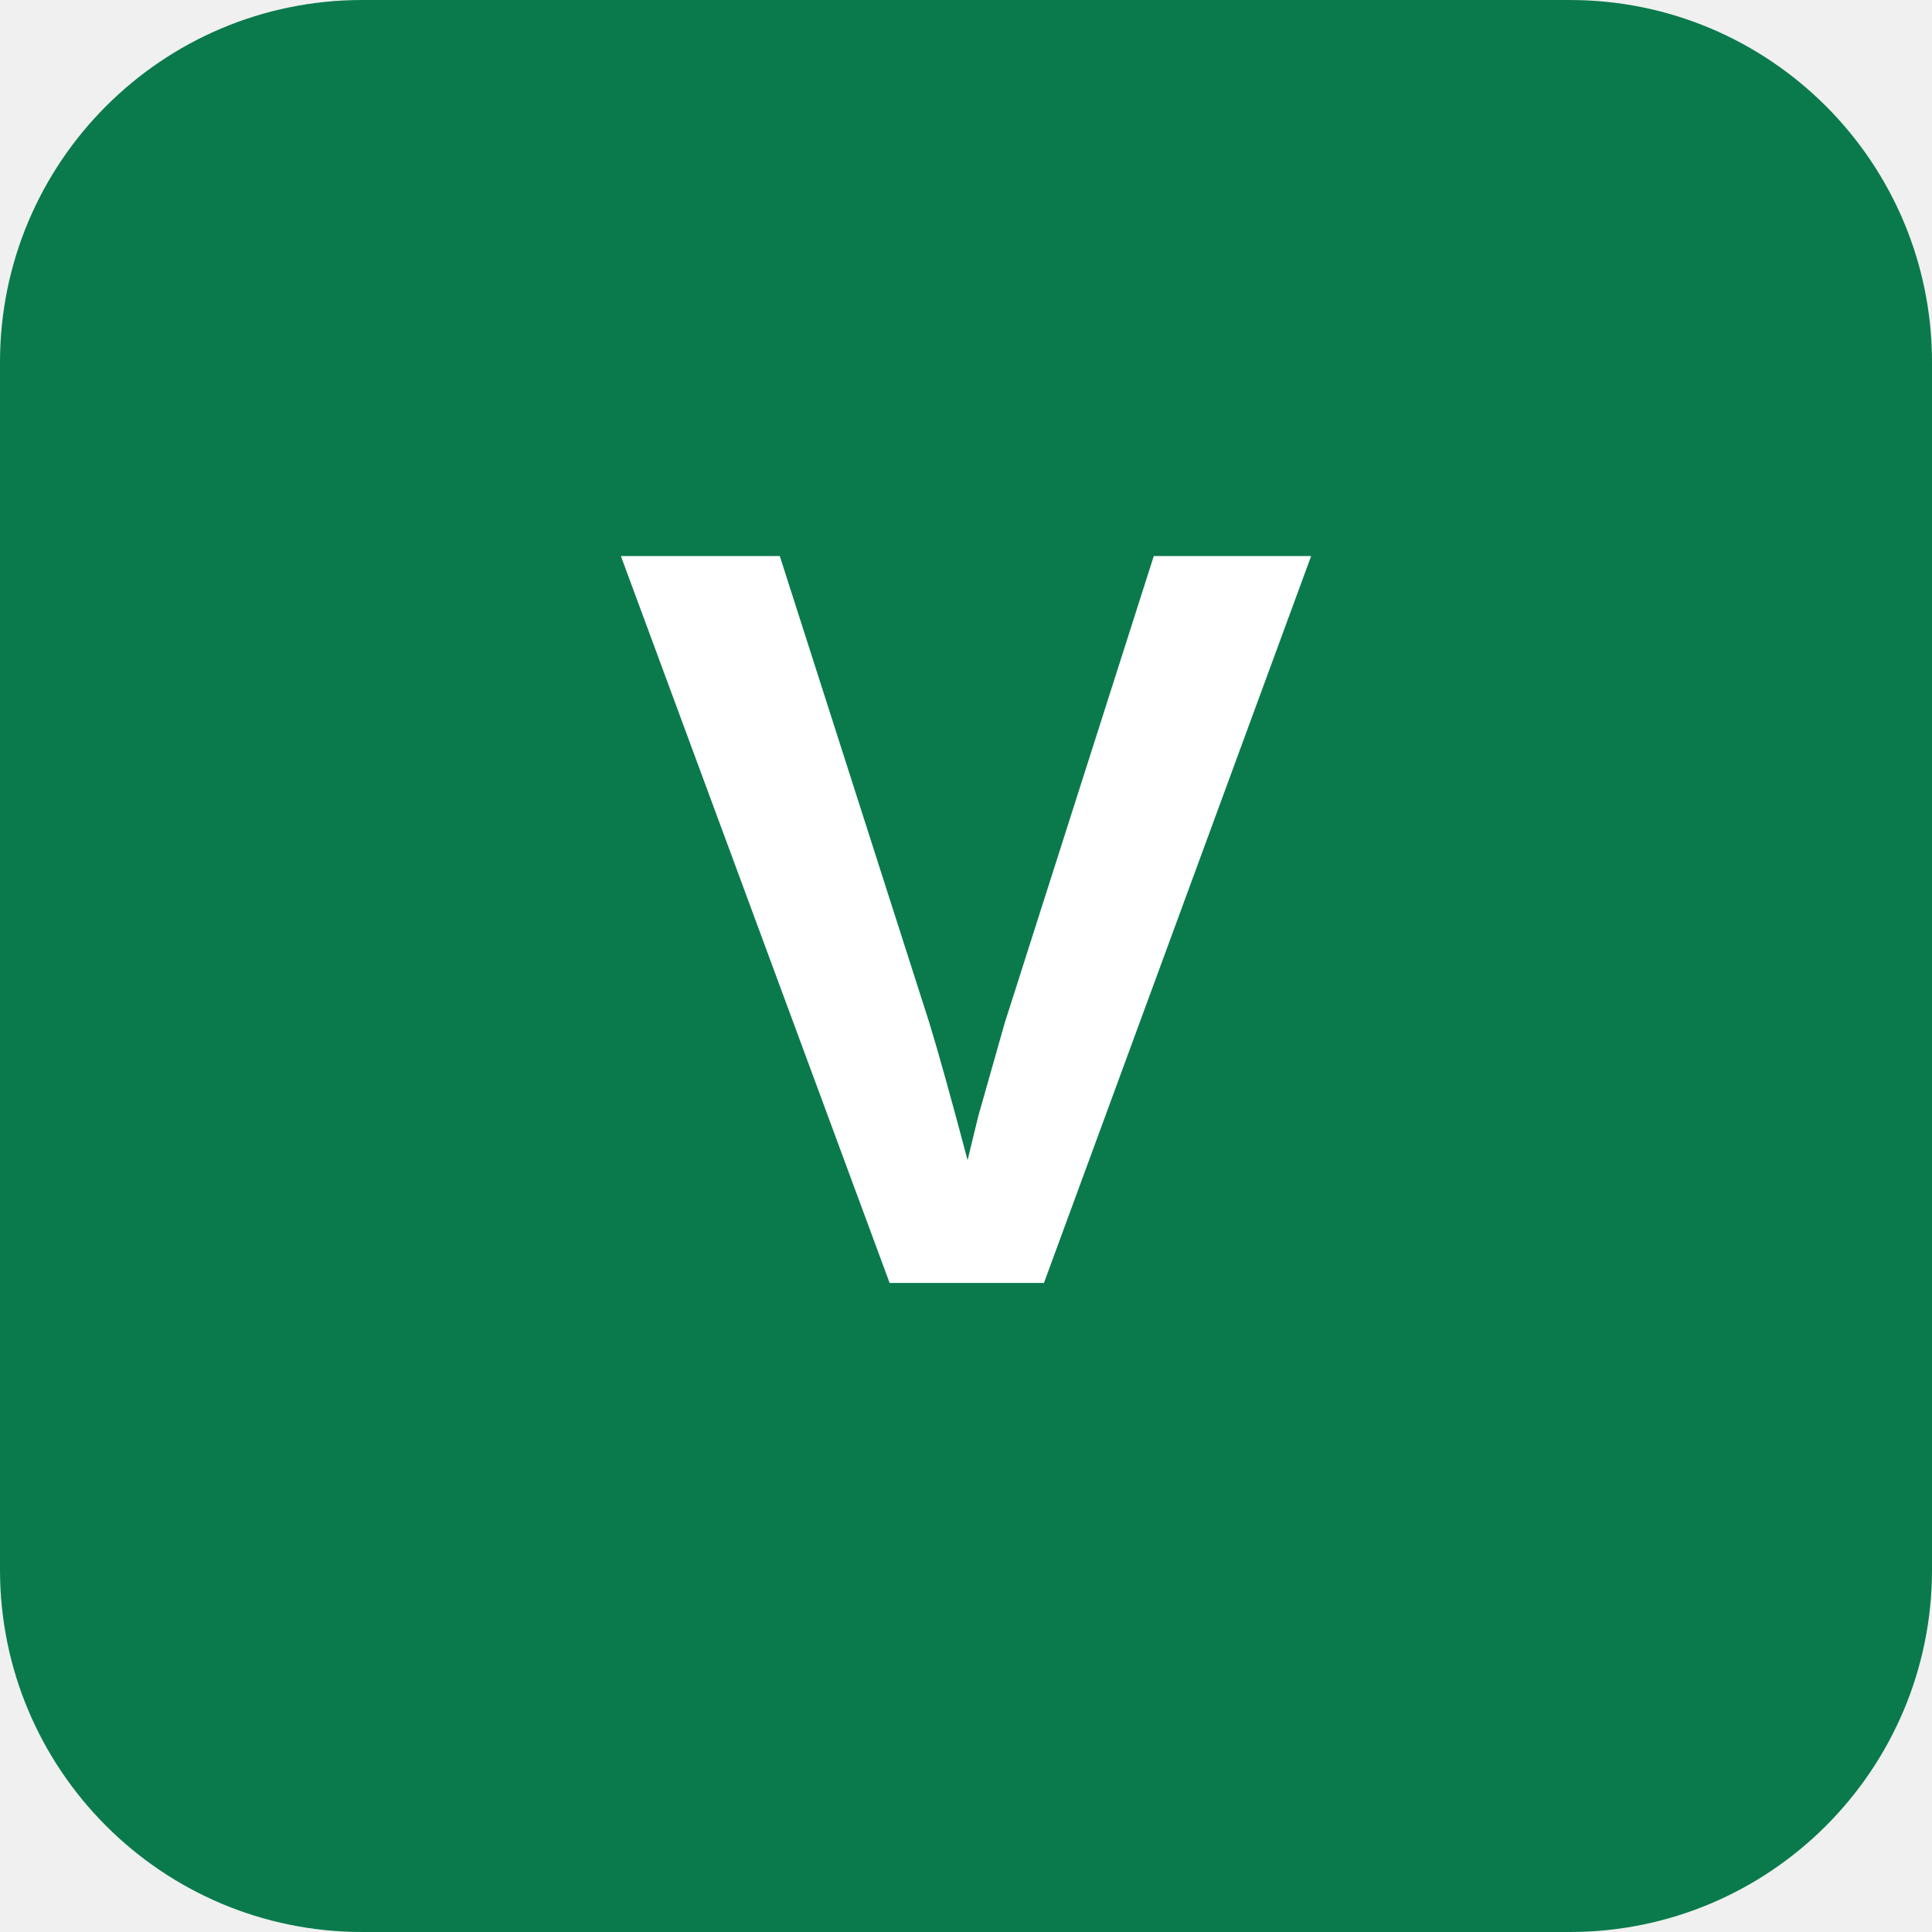
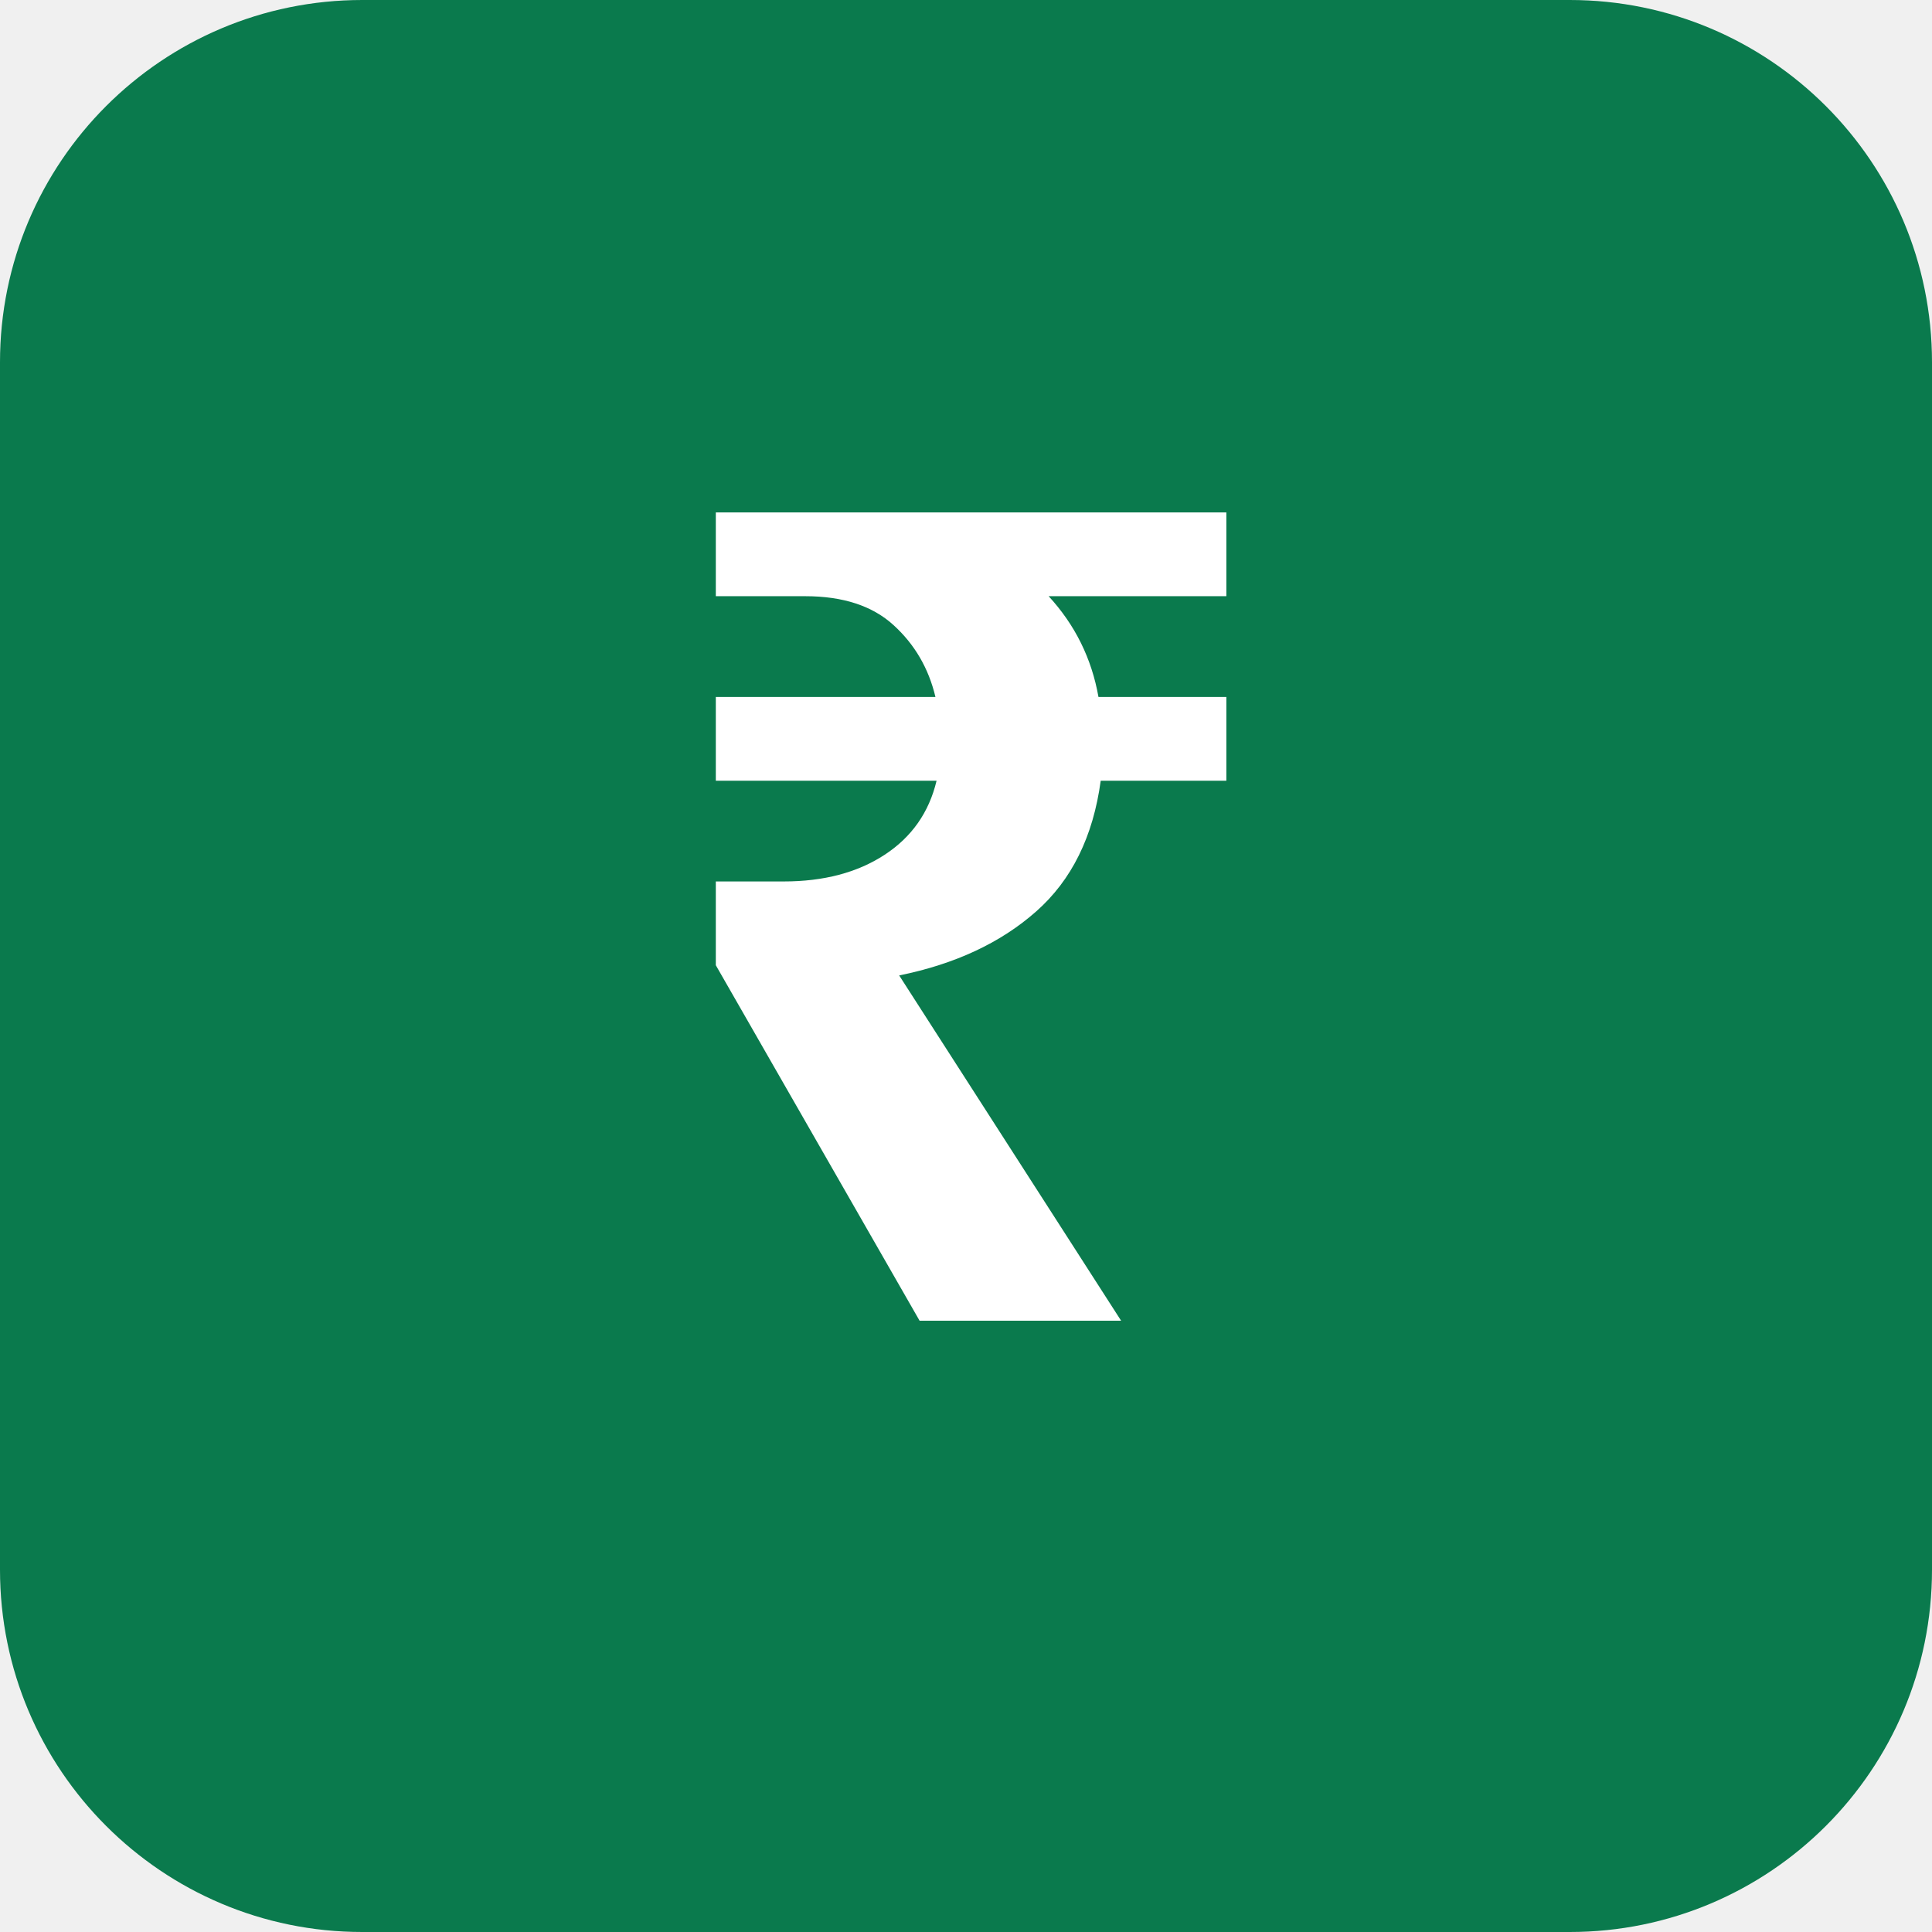
<svg xmlns="http://www.w3.org/2000/svg" viewBox="0 0 512 512" width="512" height="512">
  <rect width="512" height="512" rx="96" fill="#0a7a4d" />
-   <text x="256" y="340" font-family="Arial, Helvetica, sans-serif" font-size="280" font-weight="700" fill="#ffffff" text-anchor="middle">V</text>
+   <text x="256" y="350" font-family="Arial, Helvetica, sans-serif" font-size="300" font-weight="700" fill="#ffffff" text-anchor="middle">₹</text>
</svg>
